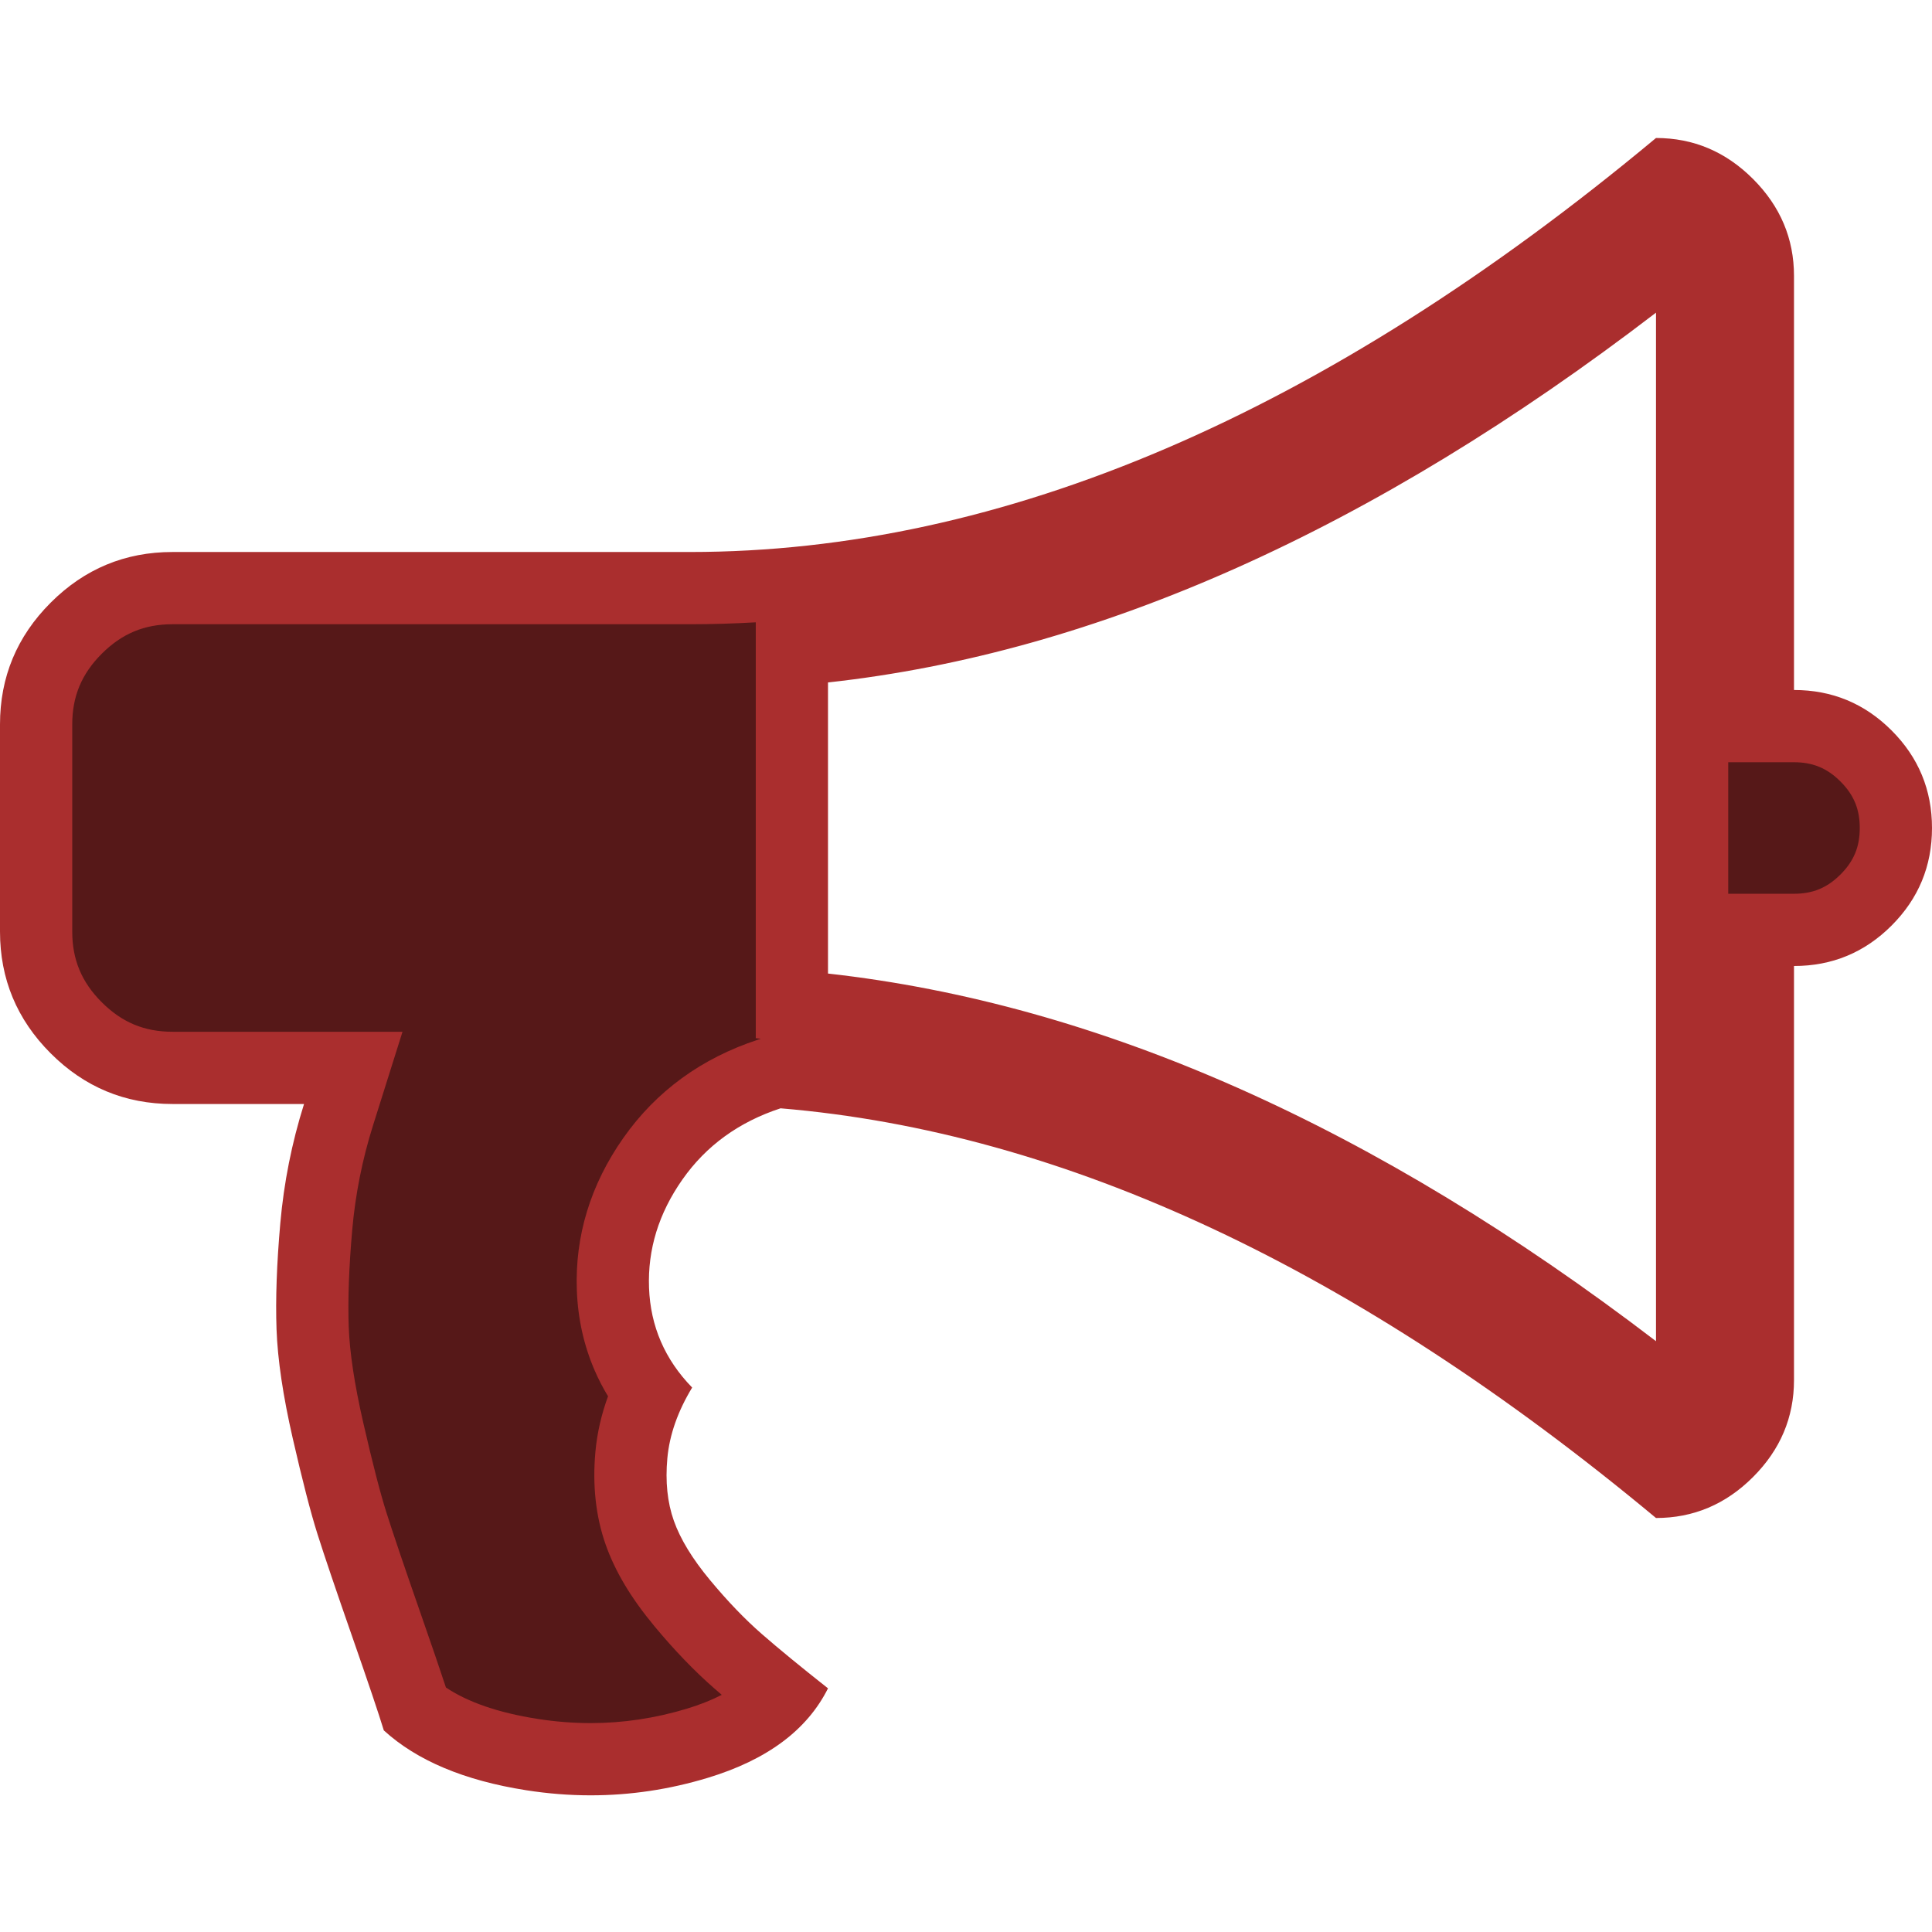
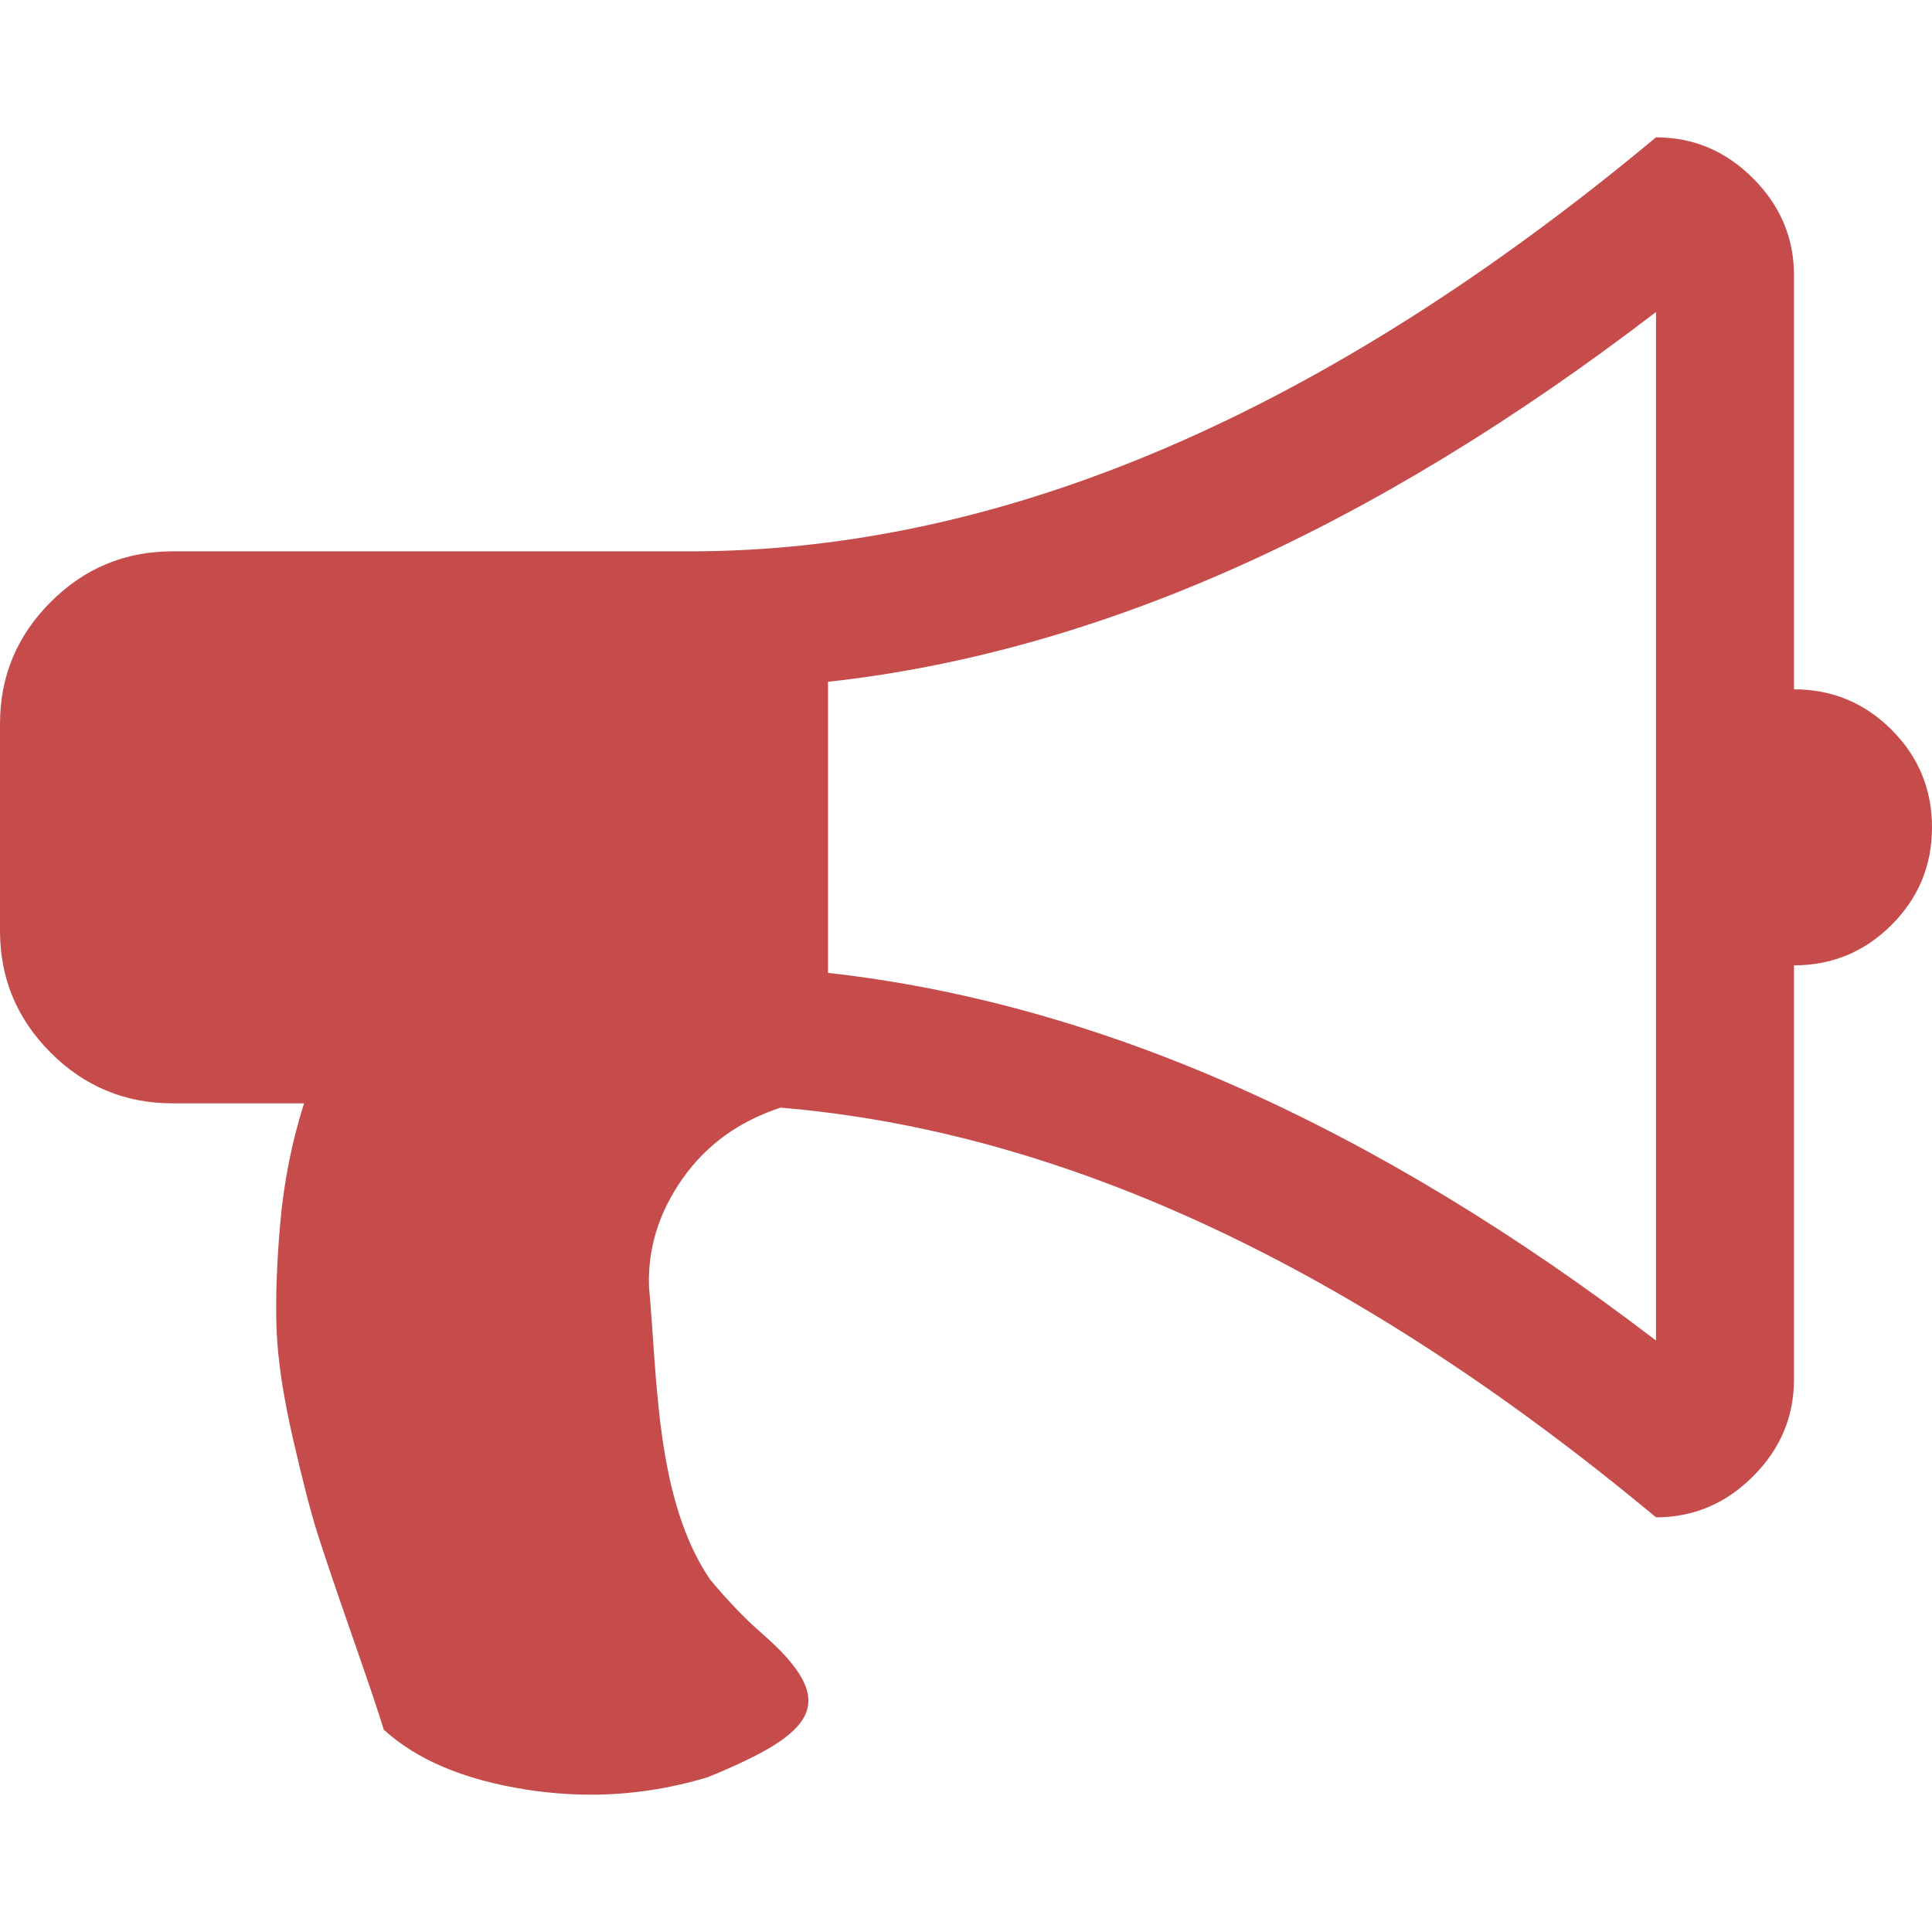
- <svg xmlns="http://www.w3.org/2000/svg" width="1792" height="1792" viewBox="0 0 1792 1792">
-   <path fill="#561818" d="M547.881 1631.733c-17.987.001-36.386-1.456-54.686-4.328-46.353-7.276-82.665-21.254-108.102-41.589-5.434-16.959-14.316-43.097-26.962-79.351-14.826-42.501-25.49-73.985-31.694-93.579-6.028-19.034-13.524-48.089-22.281-86.358-8.487-37.094-13.257-68.963-14.177-94.724-.946-26.496.195-58.24 3.391-94.351a488.192 488.192 0 0 1 20.584-103.394l13.714-43.561H160c-35.075 0-64.289-12.164-89.312-37.188C45.664 928.289 33.5 899.074 33.5 864V672c0-35.074 12.165-64.288 37.188-89.312C95.712 557.664 124.926 545.5 160 545.5h480c74.55 0 150.669-8.332 226.243-24.765 75.318-16.377 152.181-41.255 228.454-73.944 148.32-63.566 300.55-159.313 452.621-284.663 20.803 2.368 38.882 11.447 54.995 27.56 18.967 18.968 28.188 40.659 28.188 66.312v417.5h33.5c26.326 0 48.181 9.057 66.812 27.688 18.632 18.631 27.688 40.486 27.688 66.812s-9.057 48.181-27.688 66.812-40.485 27.688-66.812 27.688h-33.5V1280c0 25.653-9.221 47.345-28.188 66.312-16.114 16.115-34.196 25.194-55.003 27.562-137.194-112.978-274.607-202.005-408.609-264.715-138.306-64.725-276.893-103.262-411.91-114.542l-6.766-.565-6.452 2.114c-45.51 14.908-81.843 41.349-107.988 78.585-26.199 37.314-38.667 78.025-37.06 121.002 1.333 35.65 12.489 67.706 33.227 95.603-8.918 19.258-14.321 38.709-16.108 58.066-2.438 26.415.175 50.716 7.768 72.229 7.398 20.962 20.26 42.308 39.32 65.255 17.399 20.95 34.811 39.065 51.75 53.841 10.663 9.303 23.6 20.109 38.635 32.276-16.961 19.095-42.175 33.568-76.329 43.918-32.395 9.815-65.671 14.792-98.907 14.792zM1515.62 263.412c-128.646 98.607-257.265 176.916-382.281 232.75-124.222 55.479-248.368 90.313-368.989 103.537l-29.85 3.272v330.003l29.791 3.319c121.662 13.554 246.354 48.401 370.614 103.574 125.004 55.503 253.105 133.136 380.745 230.743l53.85 41.179V222.113l-53.88 41.299z" />
-   <path fill="#AA2E2E" d="M701 577.221V962.95l4.739.528-2.597.851c-52.535 17.21-94.583 47.885-124.976 91.171-30.499 43.438-45.006 91.047-43.119 141.502.975 26.083 6.512 50.969 16.456 73.966a199.496 199.496 0 0 0 12.466 24.137c-6.19 16.952-10.102 34.079-11.685 51.237-2.886 31.264.322 60.352 9.536 86.457 8.739 24.761 23.504 49.46 45.137 75.507 18.541 22.325 37.214 41.733 55.498 57.683a956.319 956.319 0 0 0 6.985 6.032c-9.377 4.869-20.203 9.172-32.371 12.858-29.243 8.862-59.25 13.354-89.188 13.354-16.257 0-32.908-1.319-49.492-3.923-35.888-5.634-64.312-15.397-84.771-29.09-5.568-16.897-13.463-39.988-23.858-69.789-14.721-42.198-25.281-73.373-31.388-92.66-5.754-18.168-13.008-46.334-21.562-83.716-8.017-35.036-12.51-64.794-13.354-88.447-.897-25.115.207-55.464 3.282-90.202a454.592 454.592 0 0 1 19.168-96.286l27.43-87.12H160c-26.095 0-46.947-8.699-65.625-27.377C75.699 910.947 67 890.094 67 864V672c0-26.094 8.699-46.946 27.376-65.624C113.054 587.698 133.906 579 160 579h480c20.24 0 40.582-.594 61-1.779M1664 707c17.461 0 30.761 5.513 43.124 17.876C1719.488 737.239 1725 750.539 1725 768s-5.513 30.761-17.876 43.124C1694.761 823.487 1681.461 829 1664 829h-61V707h61m-128-579c-307.334 256-606 384-896 384H160c-44 0-81.667 15.667-113 47-31.334 31.334-47 69-47 113v192c0 44 15.666 81.667 47 113 31.333 31.334 69 47 113 47h122c-11.334 36-18.667 72.834-22 110.5-3.334 37.667-4.5 70.5-3.5 98.5s6 61.667 15 101c9 39.334 16.666 69 23 89 6.333 20 17 51.5 32 94.5s24.833 72.167 29.5 87.5c30.666 28 74.666 46.5 132 55.5 20.107 3.156 40.062 4.733 59.882 4.733 36.695 0 72.907-5.412 108.618-16.233 55-16.666 92.166-44.333 111.5-83-25.334-20-45.834-36.833-61.5-50.5-15.667-13.666-31.667-30.333-48-50-16.334-19.666-27.5-38-33.5-55s-8-36.333-6-58c2-21.666 9.666-43.5 23-65.5-25.334-26-38.667-56.833-40-92.5-1.334-35.666 9-69.166 31-100.5 22-31.333 52.333-53.333 91-66 263.333 22 534 148.667 812 380 34.666 0 64.666-12.666 90-38 25.333-25.333 38-55.333 38-90V896c35.333 0 65.5-12.5 90.5-37.5s37.5-55.166 37.5-90.5c0-35.333-12.5-65.5-37.5-90.5S1699.333 640 1664 640V256c0-34.666-12.667-64.666-38-90-25.334-25.333-55.334-38-90-38zm0 1116c-260.667-199.333-516.667-313-768-341V633c249.333-27.333 505.333-141.666 768-343v954z" />
+ <svg xmlns="http://www.w3.org/2000/svg" width="1792" height="1792" viewBox="0 0 1792 1792" version="1.1" id="svg6">
+   <defs id="defs10" />
+   <path d="m 547.88,1630.803 c -17.987,10e-4 -36.386,-1.456 -54.686,-4.328 -46.353,-7.276 -82.665,-21.254 -108.102,-41.589 -5.434,-16.959 -14.316,-43.097 -26.962,-79.351 -14.826,-42.501 -25.49,-73.985 -31.694,-93.579 -6.028,-19.034 -13.524,-48.089 -22.281,-86.358 -8.487,-37.094 -13.257,-68.963 -14.177,-94.724 -0.946,-26.496 0.195,-58.24 3.391,-94.351 3.109,-35.107 10.011,-69.773 20.584,-103.394 l 13.714,-43.561 h -167.668 c -35.075,0 -64.289,-12.164 -89.312,-37.188 -25.024,-25.021 -37.188,-54.236 -37.188,-89.31 v -192 c 0,-35.074 12.165,-64.288 37.188,-89.312 25.024,-25.024 54.238,-37.188 89.312,-37.188 h 480 c 74.55,0 150.669,-8.332 226.243,-24.765 75.318,-16.377 152.181,-41.255 228.454,-73.944 148.32,-63.566 300.55,-159.313 452.621,-284.663 20.803,2.368 38.882,11.447 54.995,27.56 18.967,18.968 28.188,40.659 28.188,66.312 v 417.5 h 33.5 c 26.326,0 48.181,9.057 66.812,27.688 18.632,18.631 27.688,40.486 27.688,66.812 0,26.326 -9.057,48.181 -27.688,66.812 -18.631,18.631 -40.485,27.688 -66.812,27.688 h -33.5 v 417.5 c 0,25.653 -9.221,47.345 -28.188,66.312 -16.114,16.115 -34.196,25.194 -55.003,27.562 -137.194,-112.978 -274.607,-202.005 -408.609,-264.715 -138.306,-64.725 -276.893,-103.262 -411.91,-114.542 l -6.766,-0.565 -6.452,2.114 c -45.51,14.908 -81.843,41.349 -107.988,78.585 -26.199,37.314 -38.667,78.025 -37.06,121.002 23.008,63.276 22.833,96.202 17.119,153.669 -2.438,26.415 0.175,50.716 7.768,72.229 7.398,20.962 20.26,42.308 39.32,65.255 17.399,20.95 34.811,39.065 51.75,53.841 10.663,9.303 23.6,20.109 38.635,32.276 -16.961,19.095 -42.175,33.568 -76.329,43.918 -32.395,9.815 -65.671,14.792 -98.907,14.792 z m 967.739,-1368.321 c -128.646,98.607 -257.265,176.916 -382.281,232.75 -124.222,55.479 -248.368,90.313 -368.989,103.537 l -29.85,3.272 v 330.003 l 29.791,3.319 c 121.662,13.554 246.354,48.401 370.614,103.574 125.004,55.503 253.105,133.136 380.745,230.743 l 53.85,41.179 V 221.183 Z" id="path2" style="fill:#c64c4c;fill-opacity:1" />
+   <path d="m 701,576.605 v 385.729 l 4.739,0.528 -2.597,0.851 c -52.535,17.21 -94.583,47.885 -124.976,91.171 -30.499,43.438 -45.006,91.047 -43.119,141.502 31.949,82.182 1.02,160.648 26.773,235.797 8.739,24.761 23.504,49.46 45.137,75.507 18.541,22.325 37.214,41.733 55.498,57.683 2.319,2.022 4.647,4.033 6.985,6.032 -9.377,4.869 -20.203,9.172 -32.371,12.858 -29.243,8.862 -59.25,13.354 -89.188,13.354 -16.257,0 -32.908,-1.319 -49.492,-3.923 -35.888,-5.634 -64.312,-15.397 -84.771,-29.09 -5.568,-16.897 -13.463,-39.988 -23.858,-69.789 -14.721,-42.198 -25.281,-73.373 -31.388,-92.66 -5.754,-18.168 -13.008,-46.334 -21.562,-83.716 -8.017,-35.036 -12.51,-64.794 -13.354,-88.447 -0.897,-25.115 0.207,-55.464 3.282,-90.202 2.895,-32.693 9.322,-64.977 19.168,-96.286 l 27.43,-87.12 H 160 c -26.095,0 -46.947,-8.699 -65.625,-27.377 C 75.699,910.331 67,889.478 67,863.384 v -192 c 0,-26.094 8.699,-46.946 27.376,-65.624 18.678,-18.678 39.53,-27.376 65.624,-27.376 h 480 c 20.24,0 40.582,-0.594 61,-1.779 m 963,129.779 c 17.461,0 30.761,5.513 43.124,17.876 12.364,12.363 17.876,25.663 17.876,43.124 0,17.461 -5.513,30.761 -17.876,43.124 -12.363,12.363 -25.663,17.876 -43.124,17.876 h -61 v -122 h 61 m -128,-579 c -307.334,256 -606,384 -896,384 H 160 c -44,0 -81.667,15.667 -113,47 -31.334,31.334 -47,69 -47,113 v 192 c 0,44 15.666,81.667 47,113 31.333,31.334 69,47 113,47 h 122 c -11.334,36 -18.667,72.834 -22,110.5 -3.334,37.667 -4.5,70.5 -3.5,98.5 1,28 6,61.667 15,101 9,39.334 16.666,69 23,89 6.333,20 17,51.5 32,94.5 15,43 24.833,72.167 29.5,87.5 30.666,28 74.666,46.5 132,55.5 20.107,3.156 40.062,4.733 59.882,4.733 36.695,0 72.907,-5.412 108.618,-16.233 99.465,-40.687 124.607,-68.602 50,-133.5 -15.667,-13.666 -31.667,-30.333 -48,-50 -50.486,-74.504 -48.658,-186.699 -56.5,-271 -1.334,-35.666 9,-69.166 31,-100.5 22,-31.333 52.333,-53.333 91,-66 263.333,22 534,148.667 812,380 34.666,0 64.666,-12.666 90,-38 25.333,-25.333 38,-55.333 38,-90 V 895.384 c 35.333,0 65.5,-12.5 90.5,-37.5 25,-25 37.5,-55.166 37.5,-90.5 0,-35.333 -12.5,-65.5 -37.5,-90.5 -25,-25 -55.167,-37.5 -90.5,-37.5 v -384 c 0,-34.666 -12.667,-64.666 -38,-90 -25.334,-25.333 -55.334,-38 -90,-38 z m 0,1116 C 1275.333,1044.051 1019.333,930.384 768,902.384 v -270 c 249.333,-27.333 505.333,-141.666 768,-343 z" id="path4" style="fill:#c64c4c;fill-opacity:1" />
</svg>
